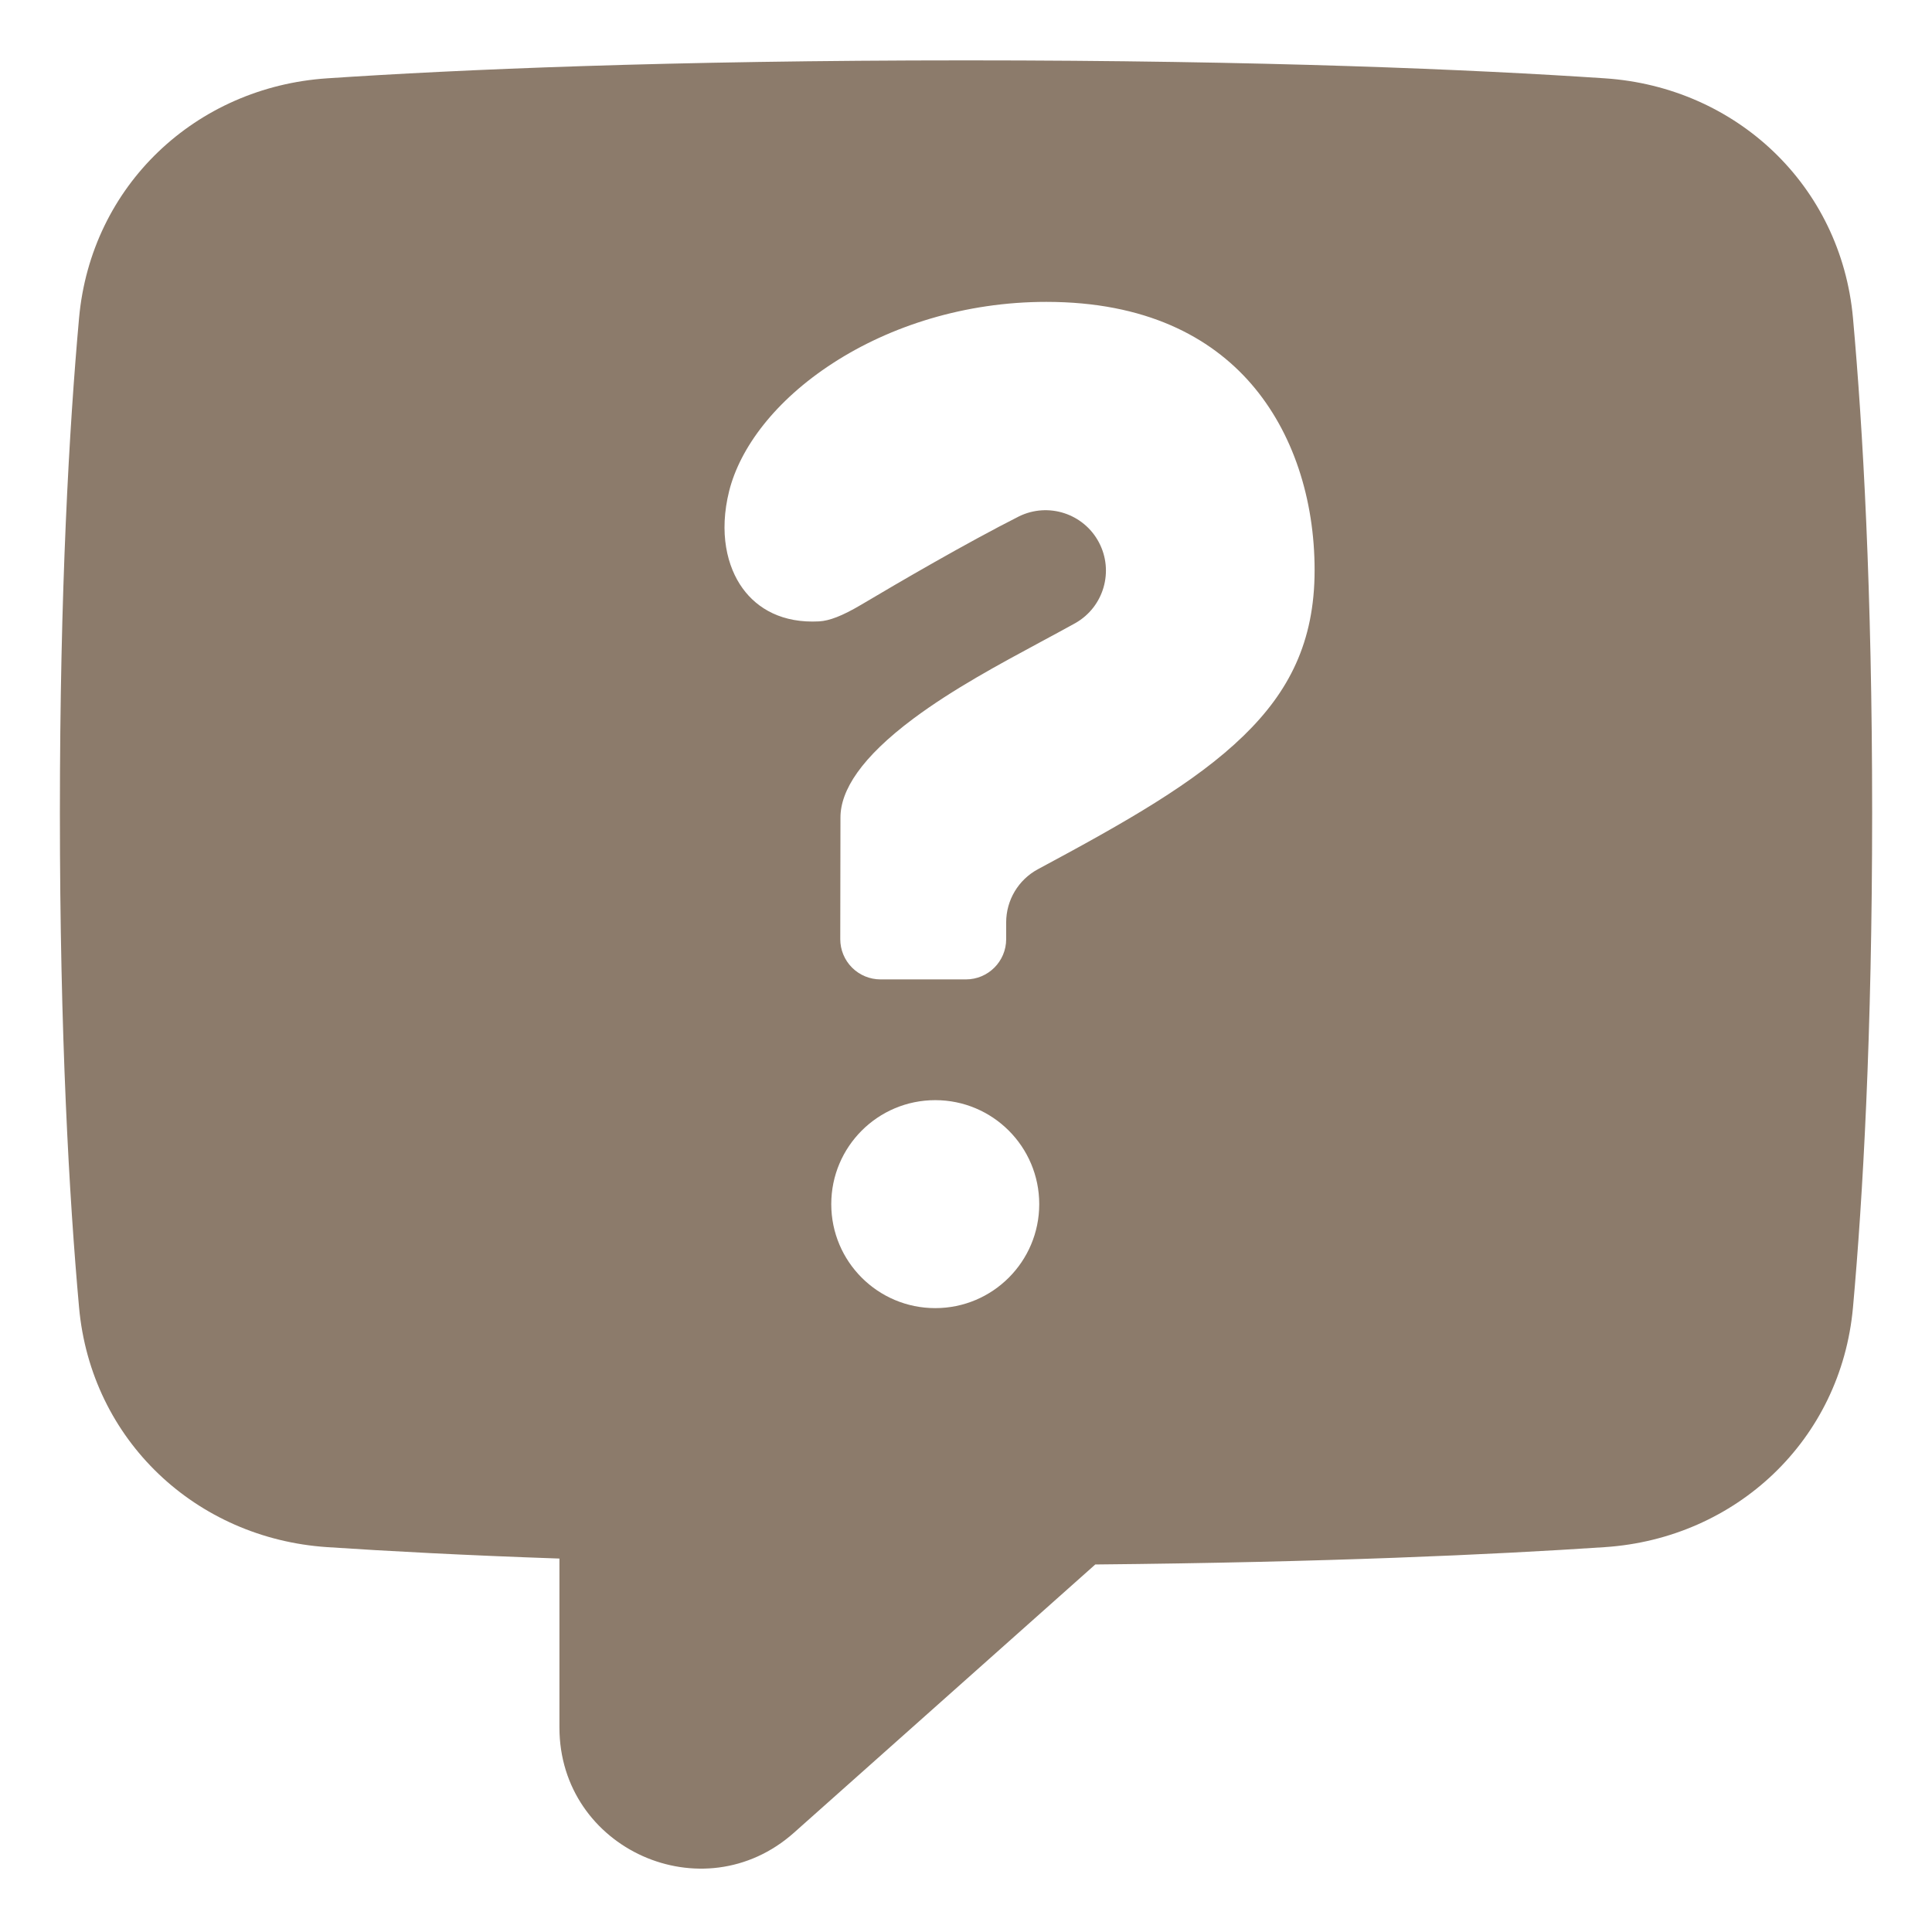
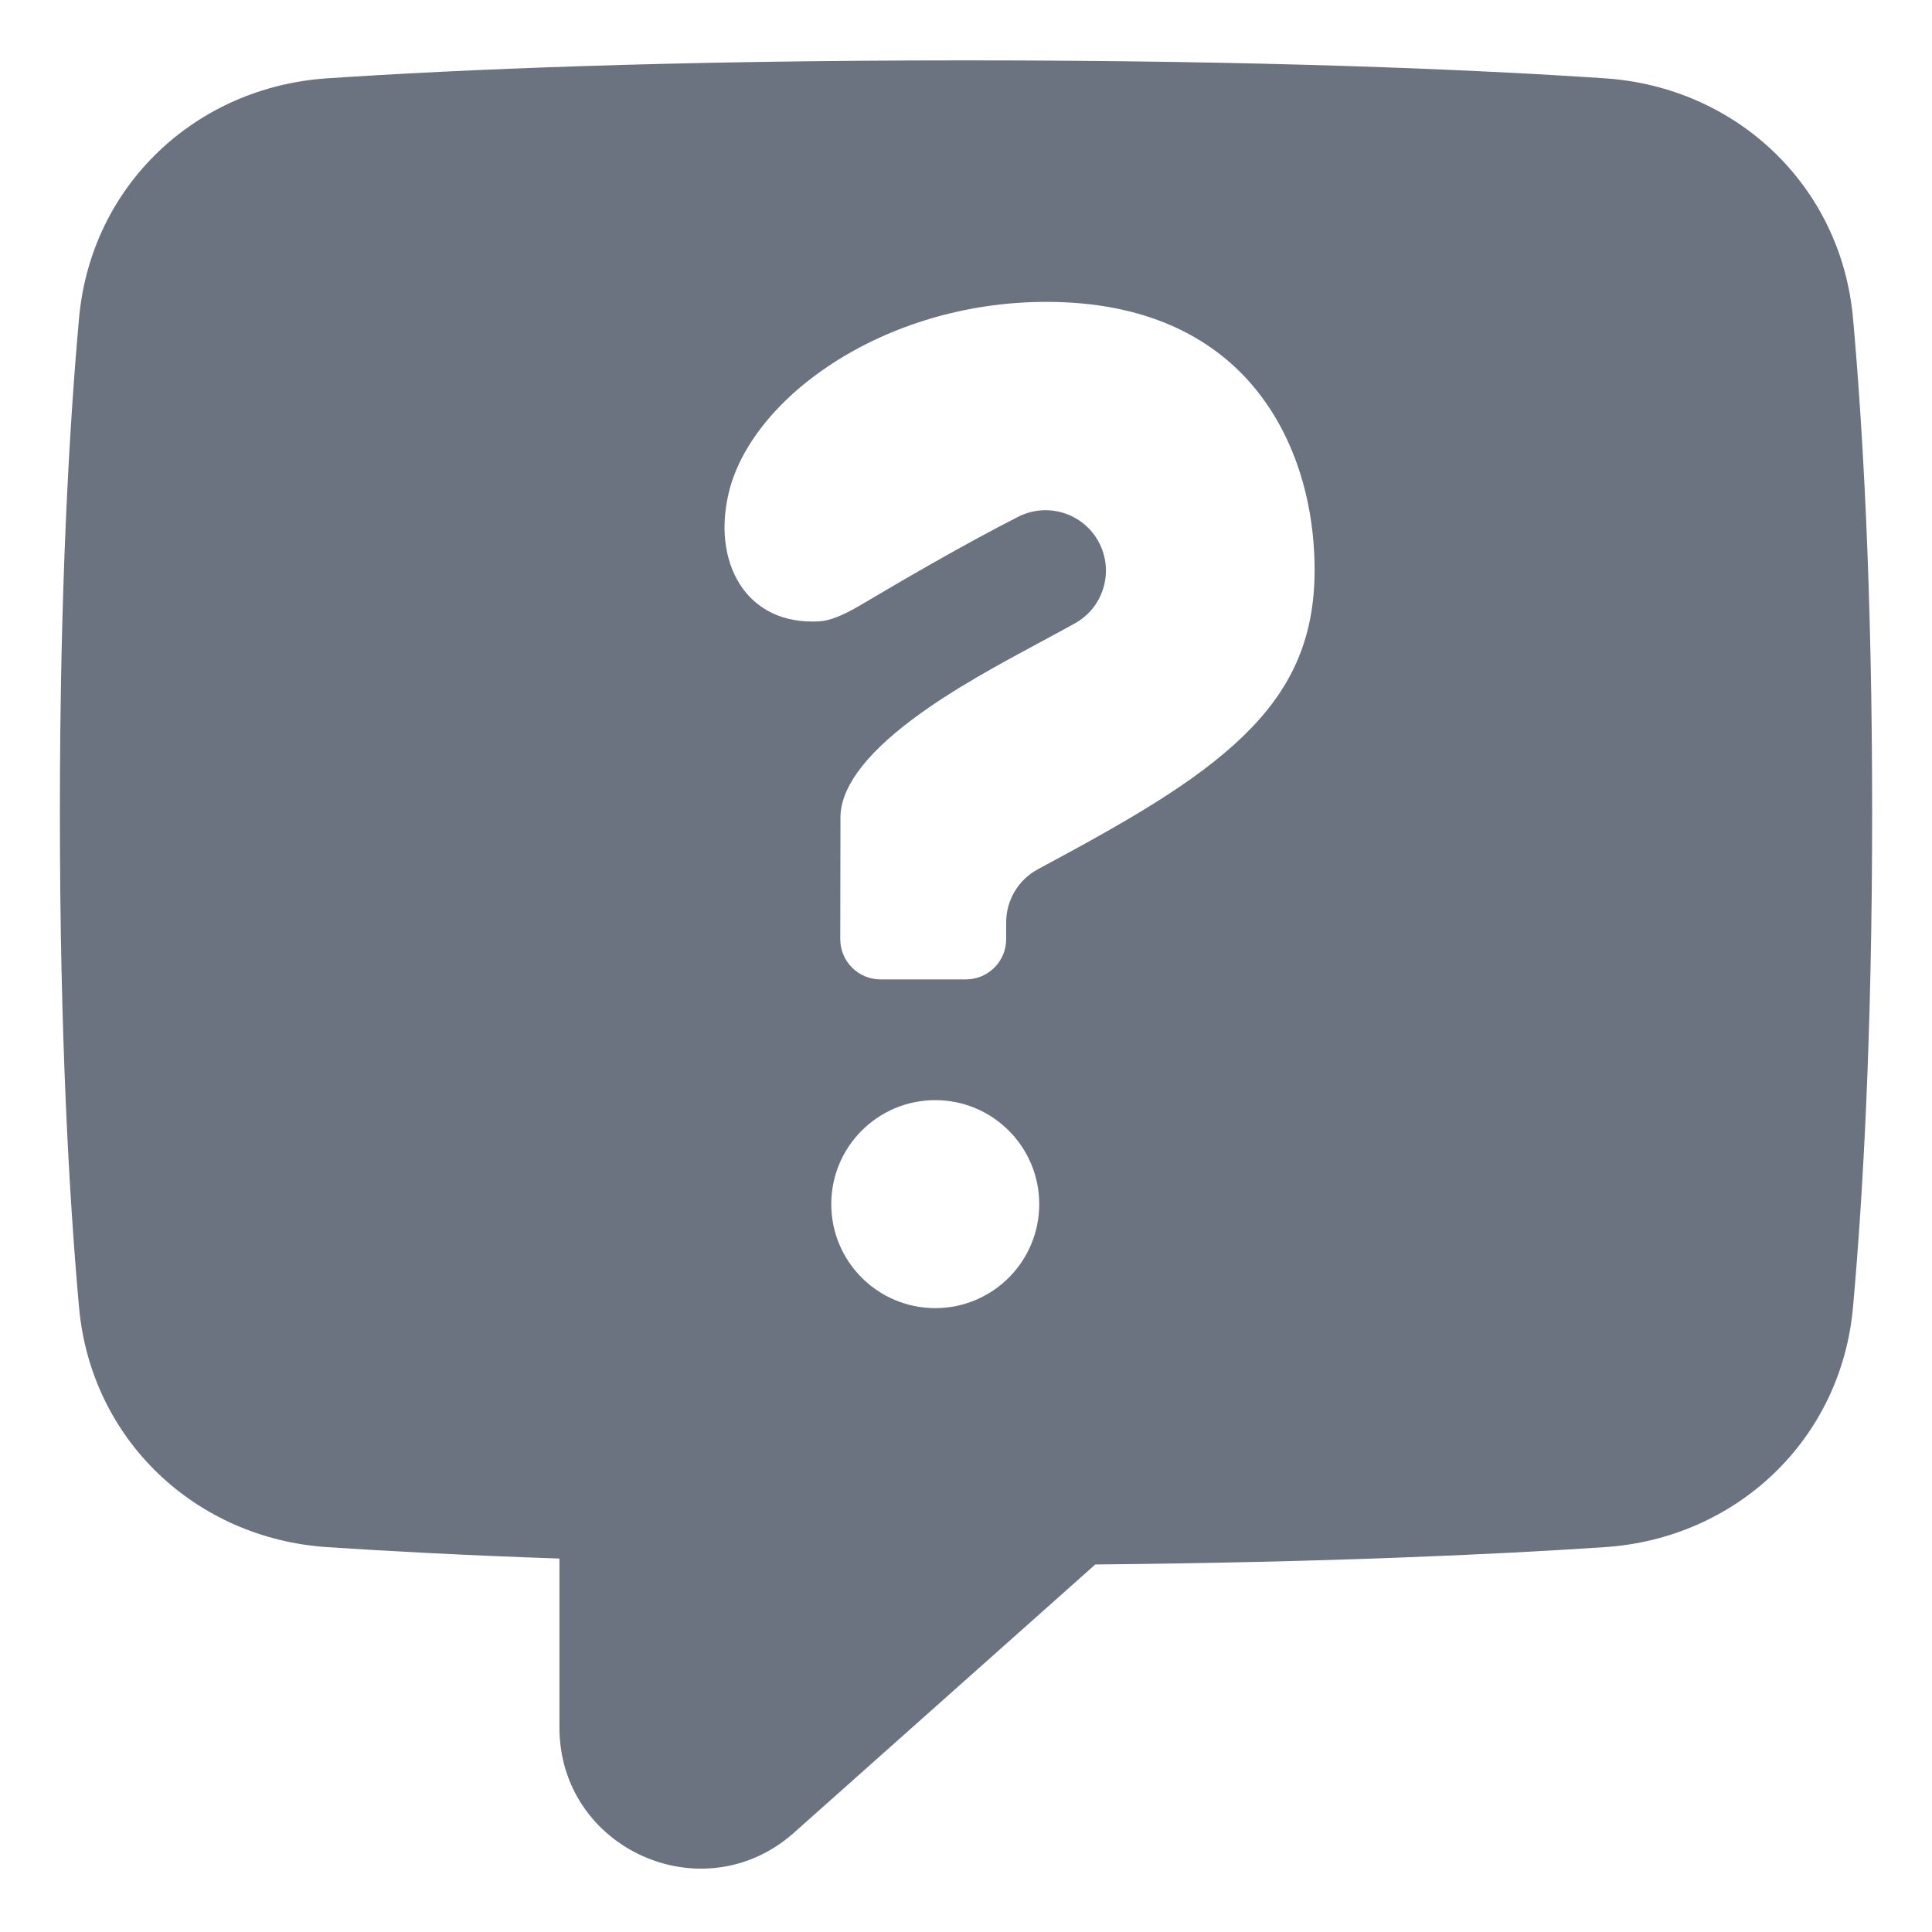
<svg xmlns="http://www.w3.org/2000/svg" fill="none" viewBox="0 0 48 48" id="Help-Chat-1--Streamline-Plump">
  <g id="help-chat-1--bubble-help-mark-message-query-question-speech-square">
-     <path id="Subtract" fill="#8C7B6B" fill-rule="evenodd" d="M24 1.5c-7.415 0 -12.608 0.228 -15.873 0.446 -3.255 0.217 -5.866 2.657 -6.163 5.958 -0.244 2.712 -0.476 6.748 -0.476 12.288s0.232 9.576 0.476 12.288c0.297 3.301 2.908 5.741 6.163 5.958 1.505 0.1 3.42 0.203 5.772 0.284v4.197c0 3.022 3.57 4.623 5.827 2.614l7.486 -6.664c5.73 -0.054 9.89 -0.246 12.662 -0.431 3.255 -0.217 5.866 -2.657 6.163 -5.958 0.244 -2.712 0.476 -6.748 0.476 -12.288s-0.232 -9.576 -0.476 -12.288c-0.297 -3.301 -2.908 -5.741 -6.163 -5.958C36.609 1.728 31.416 1.5 24 1.5Zm-0.764 25.833a2.583 2.583 0 1 0 0 5.167 2.583 2.583 0 0 0 0 -5.167Zm-5.12 -15.135c0.27 -1.073 1.143 -2.248 2.579 -3.177 1.416 -0.918 3.274 -1.521 5.3 -1.521 2.461 0 4.073 0.865 5.089 2.035 1.046 1.206 1.577 2.874 1.577 4.632 0 1.786 -0.641 3.022 -1.767 4.115 -1.203 1.168 -2.925 2.143 -5.106 3.313a1.5 1.5 0 0 0 -0.79 1.322v0.416a1 1 0 0 1 -1 1h-2.122a1 1 0 0 1 -1 -1.001l0.005 -3.02c0 -0.676 0.516 -1.491 1.813 -2.459 0.98 -0.73 2.116 -1.341 3.176 -1.912 0.29 -0.156 0.576 -0.31 0.85 -0.462a1.5 1.5 0 0 0 -1.403 -2.65c-1.316 0.666 -2.967 1.629 -3.92 2.195 -0.477 0.283 -0.796 0.4 -1.046 0.414 -0.905 0.049 -1.528 -0.307 -1.9 -0.82 -0.388 -0.534 -0.595 -1.379 -0.335 -2.42Z" clip-rule="evenodd" stroke-width="1" />
+     <path id="Subtract" fill="#6B7280" fill-rule="evenodd" d="M24 1.5c-7.415 0 -12.608 0.228 -15.873 0.446 -3.255 0.217 -5.866 2.657 -6.163 5.958 -0.244 2.712 -0.476 6.748 -0.476 12.288s0.232 9.576 0.476 12.288c0.297 3.301 2.908 5.741 6.163 5.958 1.505 0.1 3.42 0.203 5.772 0.284v4.197c0 3.022 3.57 4.623 5.827 2.614l7.486 -6.664c5.73 -0.054 9.89 -0.246 12.662 -0.431 3.255 -0.217 5.866 -2.657 6.163 -5.958 0.244 -2.712 0.476 -6.748 0.476 -12.288s-0.232 -9.576 -0.476 -12.288c-0.297 -3.301 -2.908 -5.741 -6.163 -5.958C36.609 1.728 31.416 1.5 24 1.5Zm-0.764 25.833a2.583 2.583 0 1 0 0 5.167 2.583 2.583 0 0 0 0 -5.167Zm-5.12 -15.135c0.27 -1.073 1.143 -2.248 2.579 -3.177 1.416 -0.918 3.274 -1.521 5.3 -1.521 2.461 0 4.073 0.865 5.089 2.035 1.046 1.206 1.577 2.874 1.577 4.632 0 1.786 -0.641 3.022 -1.767 4.115 -1.203 1.168 -2.925 2.143 -5.106 3.313a1.5 1.5 0 0 0 -0.79 1.322v0.416a1 1 0 0 1 -1 1h-2.122a1 1 0 0 1 -1 -1.001l0.005 -3.02c0 -0.676 0.516 -1.491 1.813 -2.459 0.98 -0.73 2.116 -1.341 3.176 -1.912 0.29 -0.156 0.576 -0.31 0.85 -0.462a1.5 1.5 0 0 0 -1.403 -2.65c-1.316 0.666 -2.967 1.629 -3.92 2.195 -0.477 0.283 -0.796 0.4 -1.046 0.414 -0.905 0.049 -1.528 -0.307 -1.9 -0.82 -0.388 -0.534 -0.595 -1.379 -0.335 -2.42Z" clip-rule="evenodd" stroke-width="1" />
  </g>
</svg>
